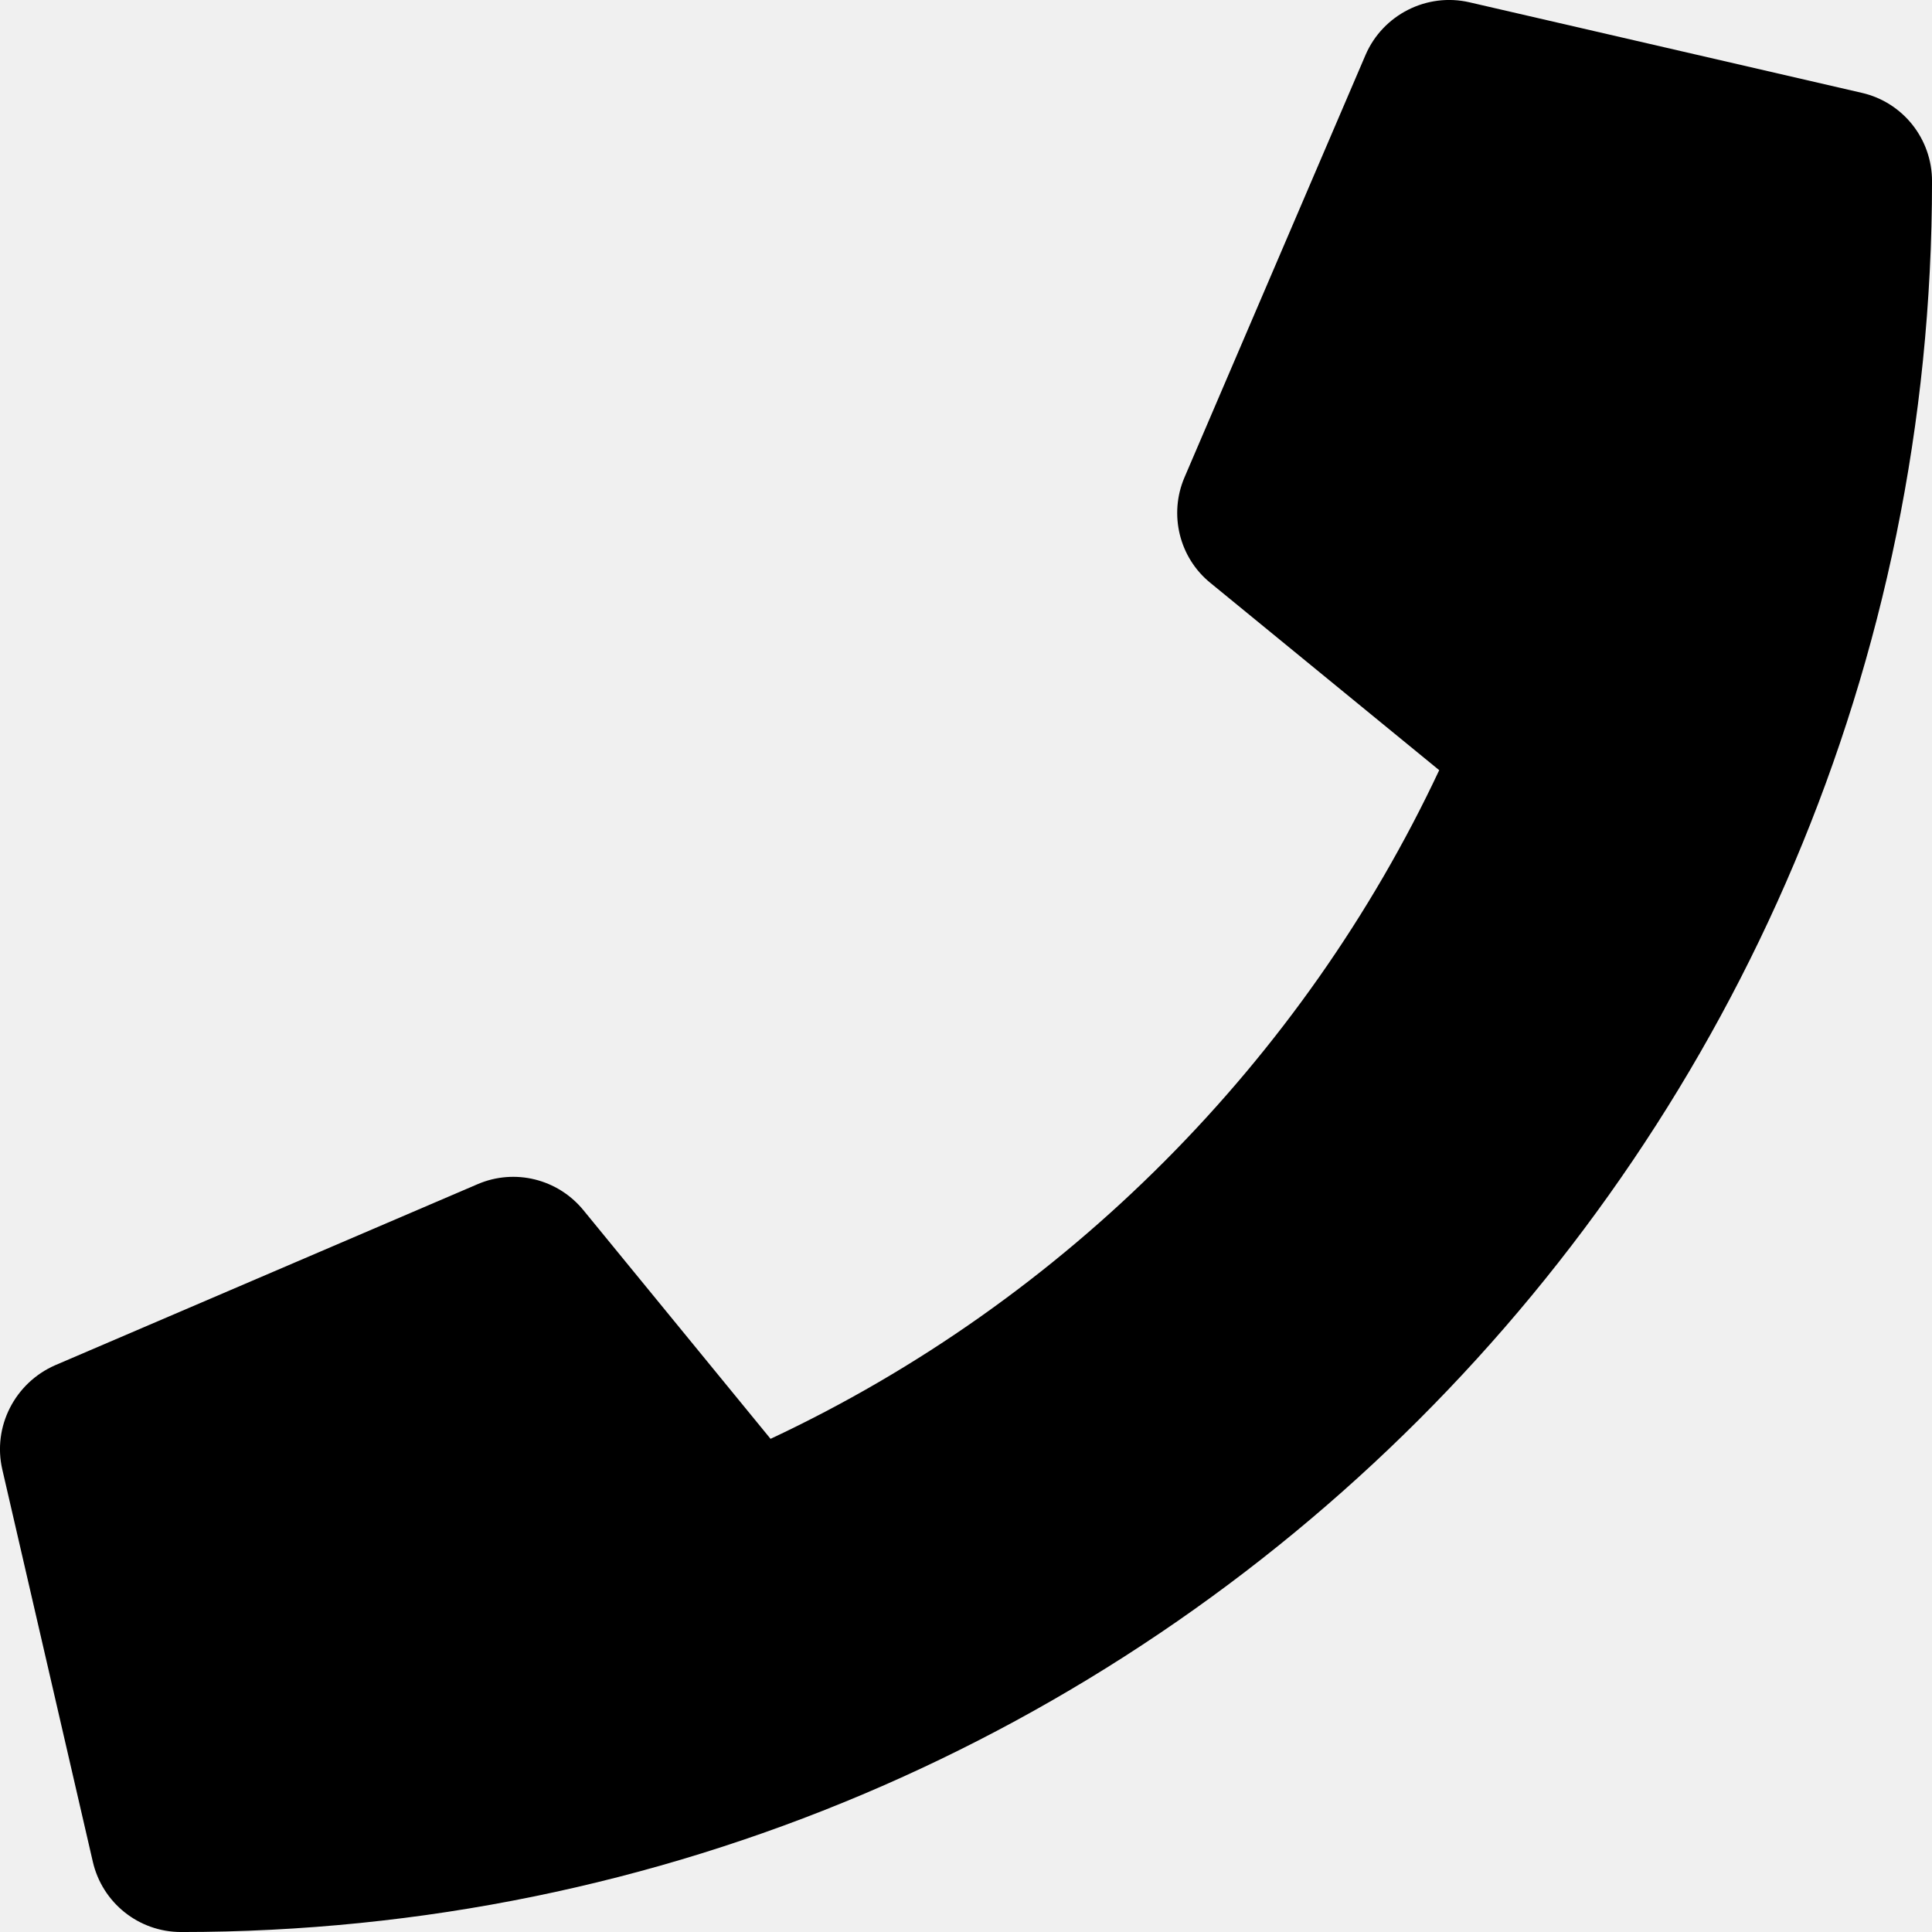
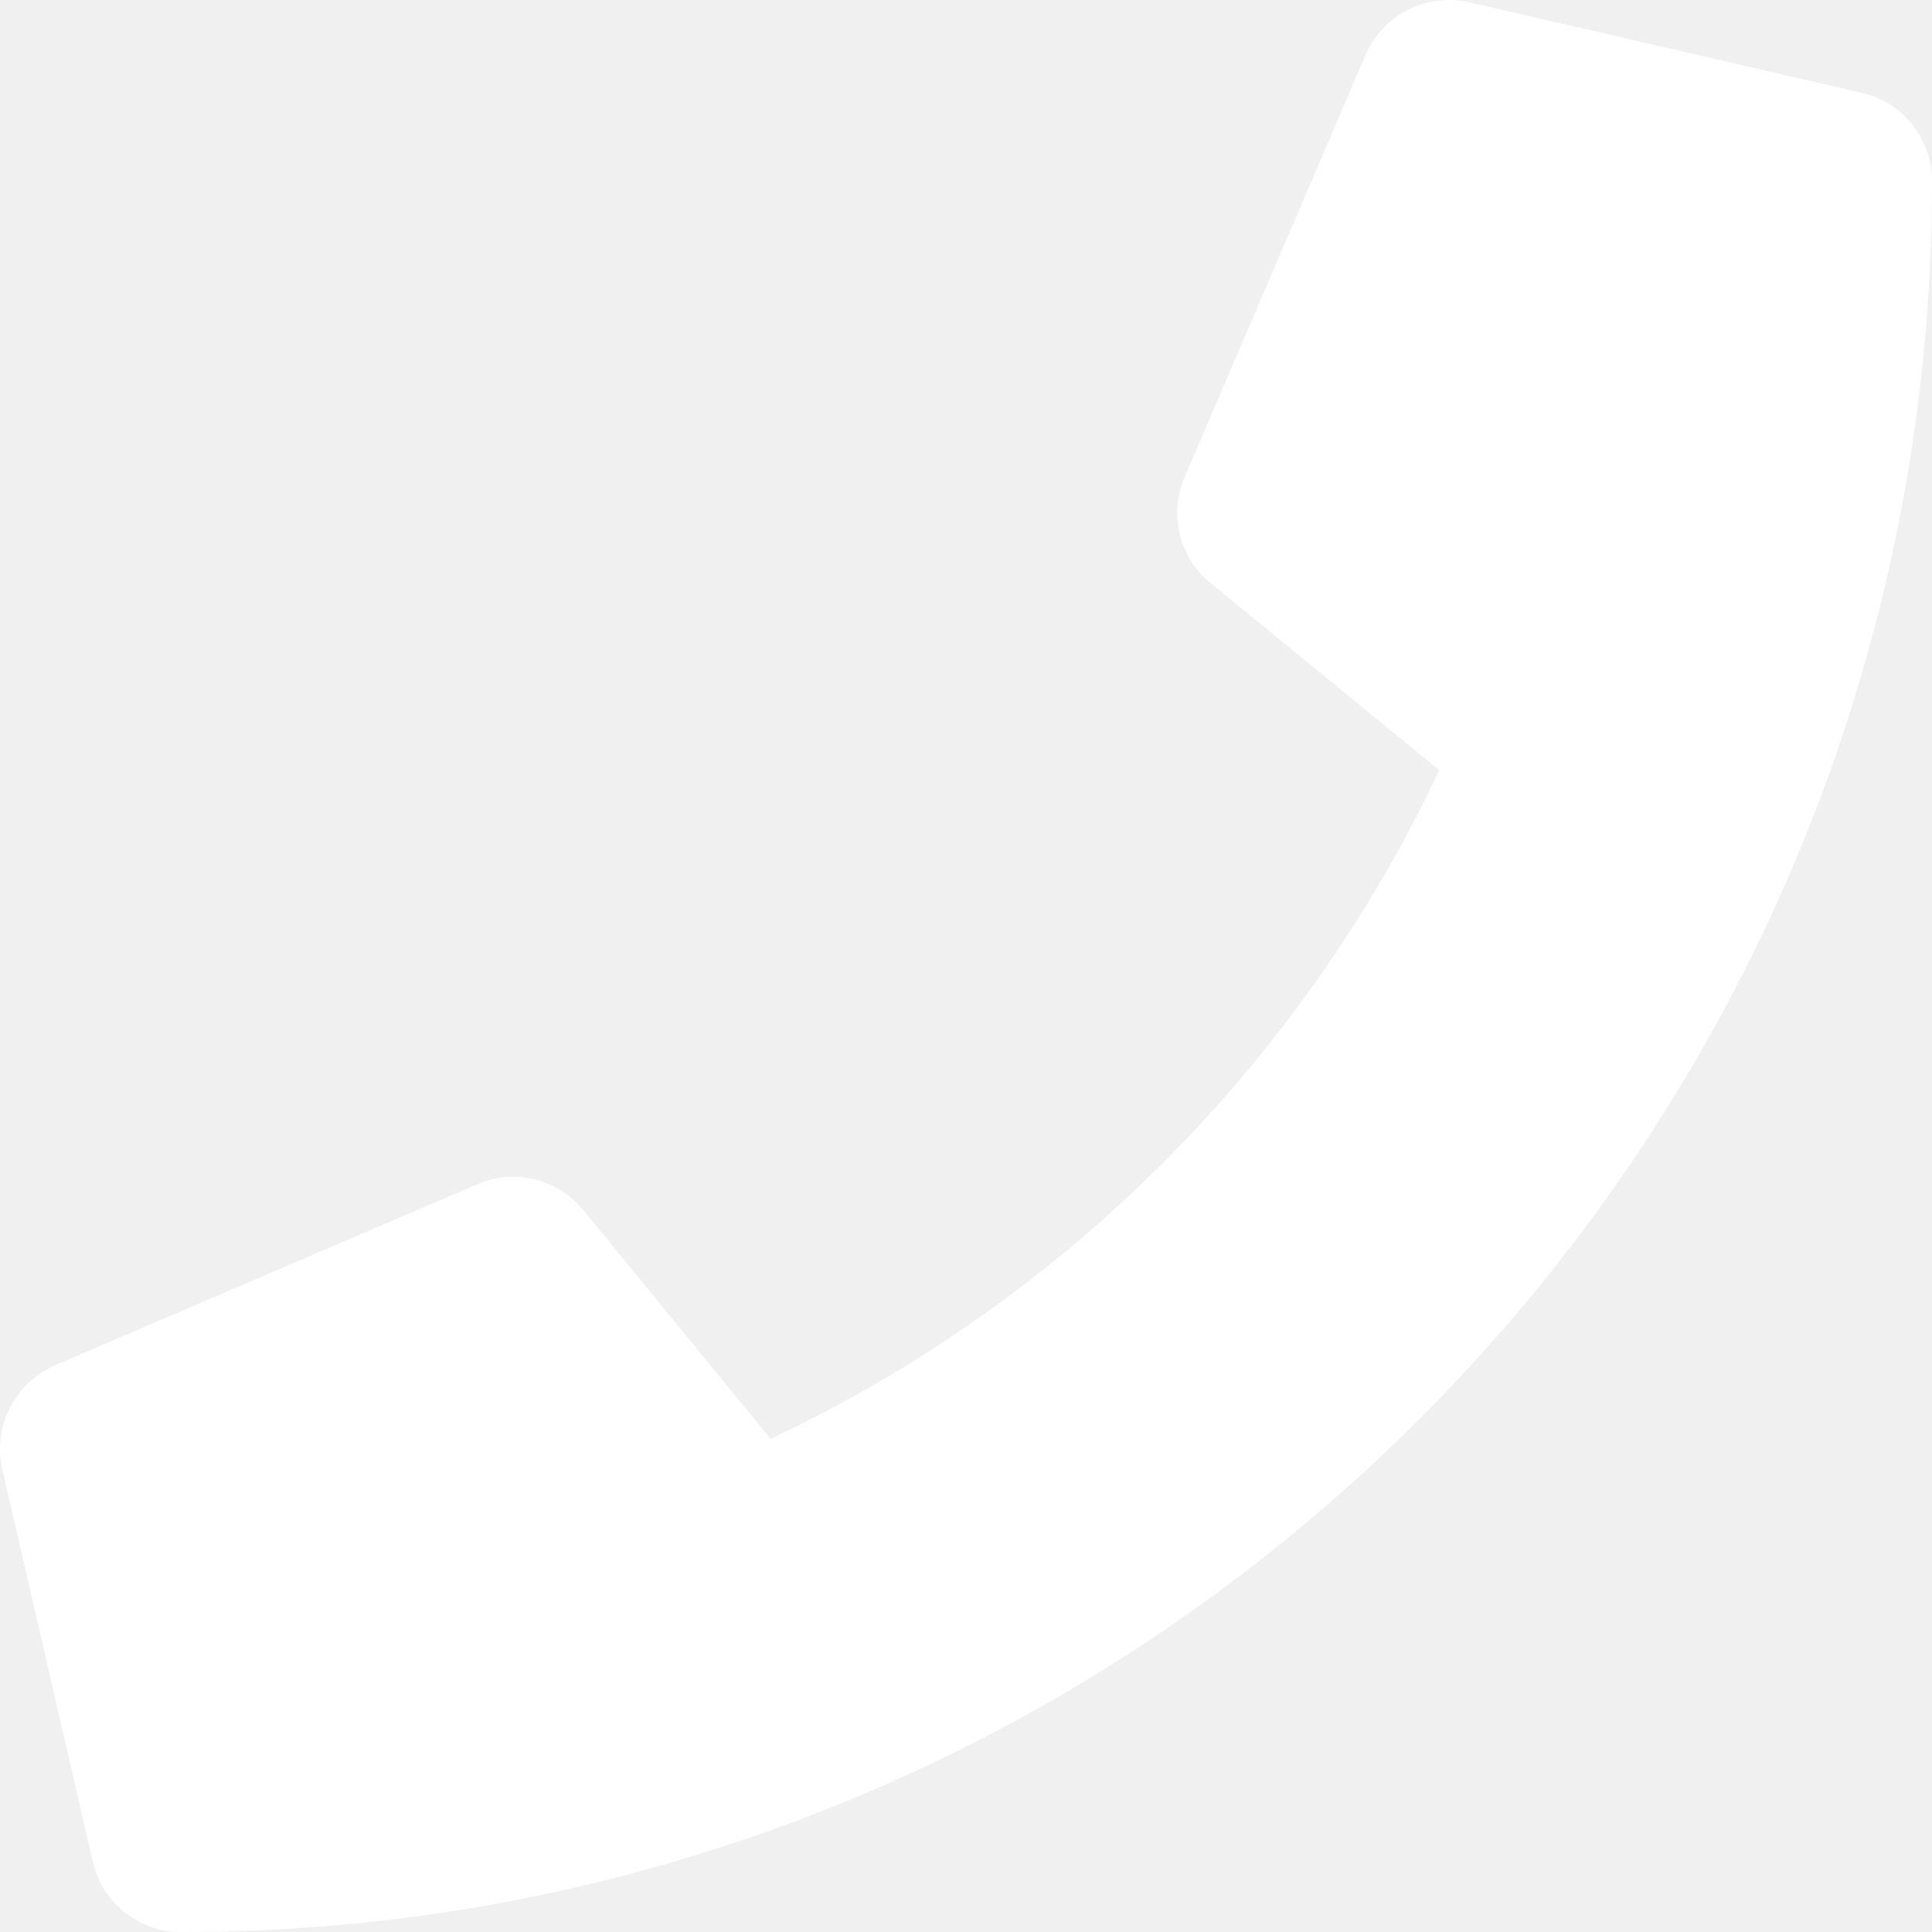
<svg xmlns="http://www.w3.org/2000/svg" version="1.1" viewBox="0 0 160 160">
-   <path fill="currentColor" d="M154.189,7.689l-32.5-7.5c-3.531-0.813-7.156,1.031-8.594,4.344l-15,35c-1.313,3.063-0.438,6.656,2.156,8.75  l18.938,15.5c-11.25,23.969-30.906,43.906-55.375,55.375l-15.5-18.938c-2.125-2.594-5.688-3.469-8.75-2.156l-35,15  c-3.344,1.469-5.188,5.094-4.375,8.625l7.5,32.5c0.781,3.375,3.781,5.813,7.313,5.813c80.031,0,145-64.844,145-145  C160.002,11.501,157.596,8.47,154.189,7.689z" />
+   <path fill="#fff" d="M154.189,7.689l-32.5-7.5c-3.531-0.813-7.156,1.031-8.594,4.344l-15,35c-1.313,3.063-0.438,6.656,2.156,8.75  l18.938,15.5c-11.25,23.969-30.906,43.906-55.375,55.375l-15.5-18.938c-2.125-2.594-5.688-3.469-8.75-2.156l-35,15  c-3.344,1.469-5.188,5.094-4.375,8.625l7.5,32.5c0.781,3.375,3.781,5.813,7.313,5.813c80.031,0,145-64.844,145-145  C160.002,11.501,157.596,8.47,154.189,7.689z" />
</svg>
